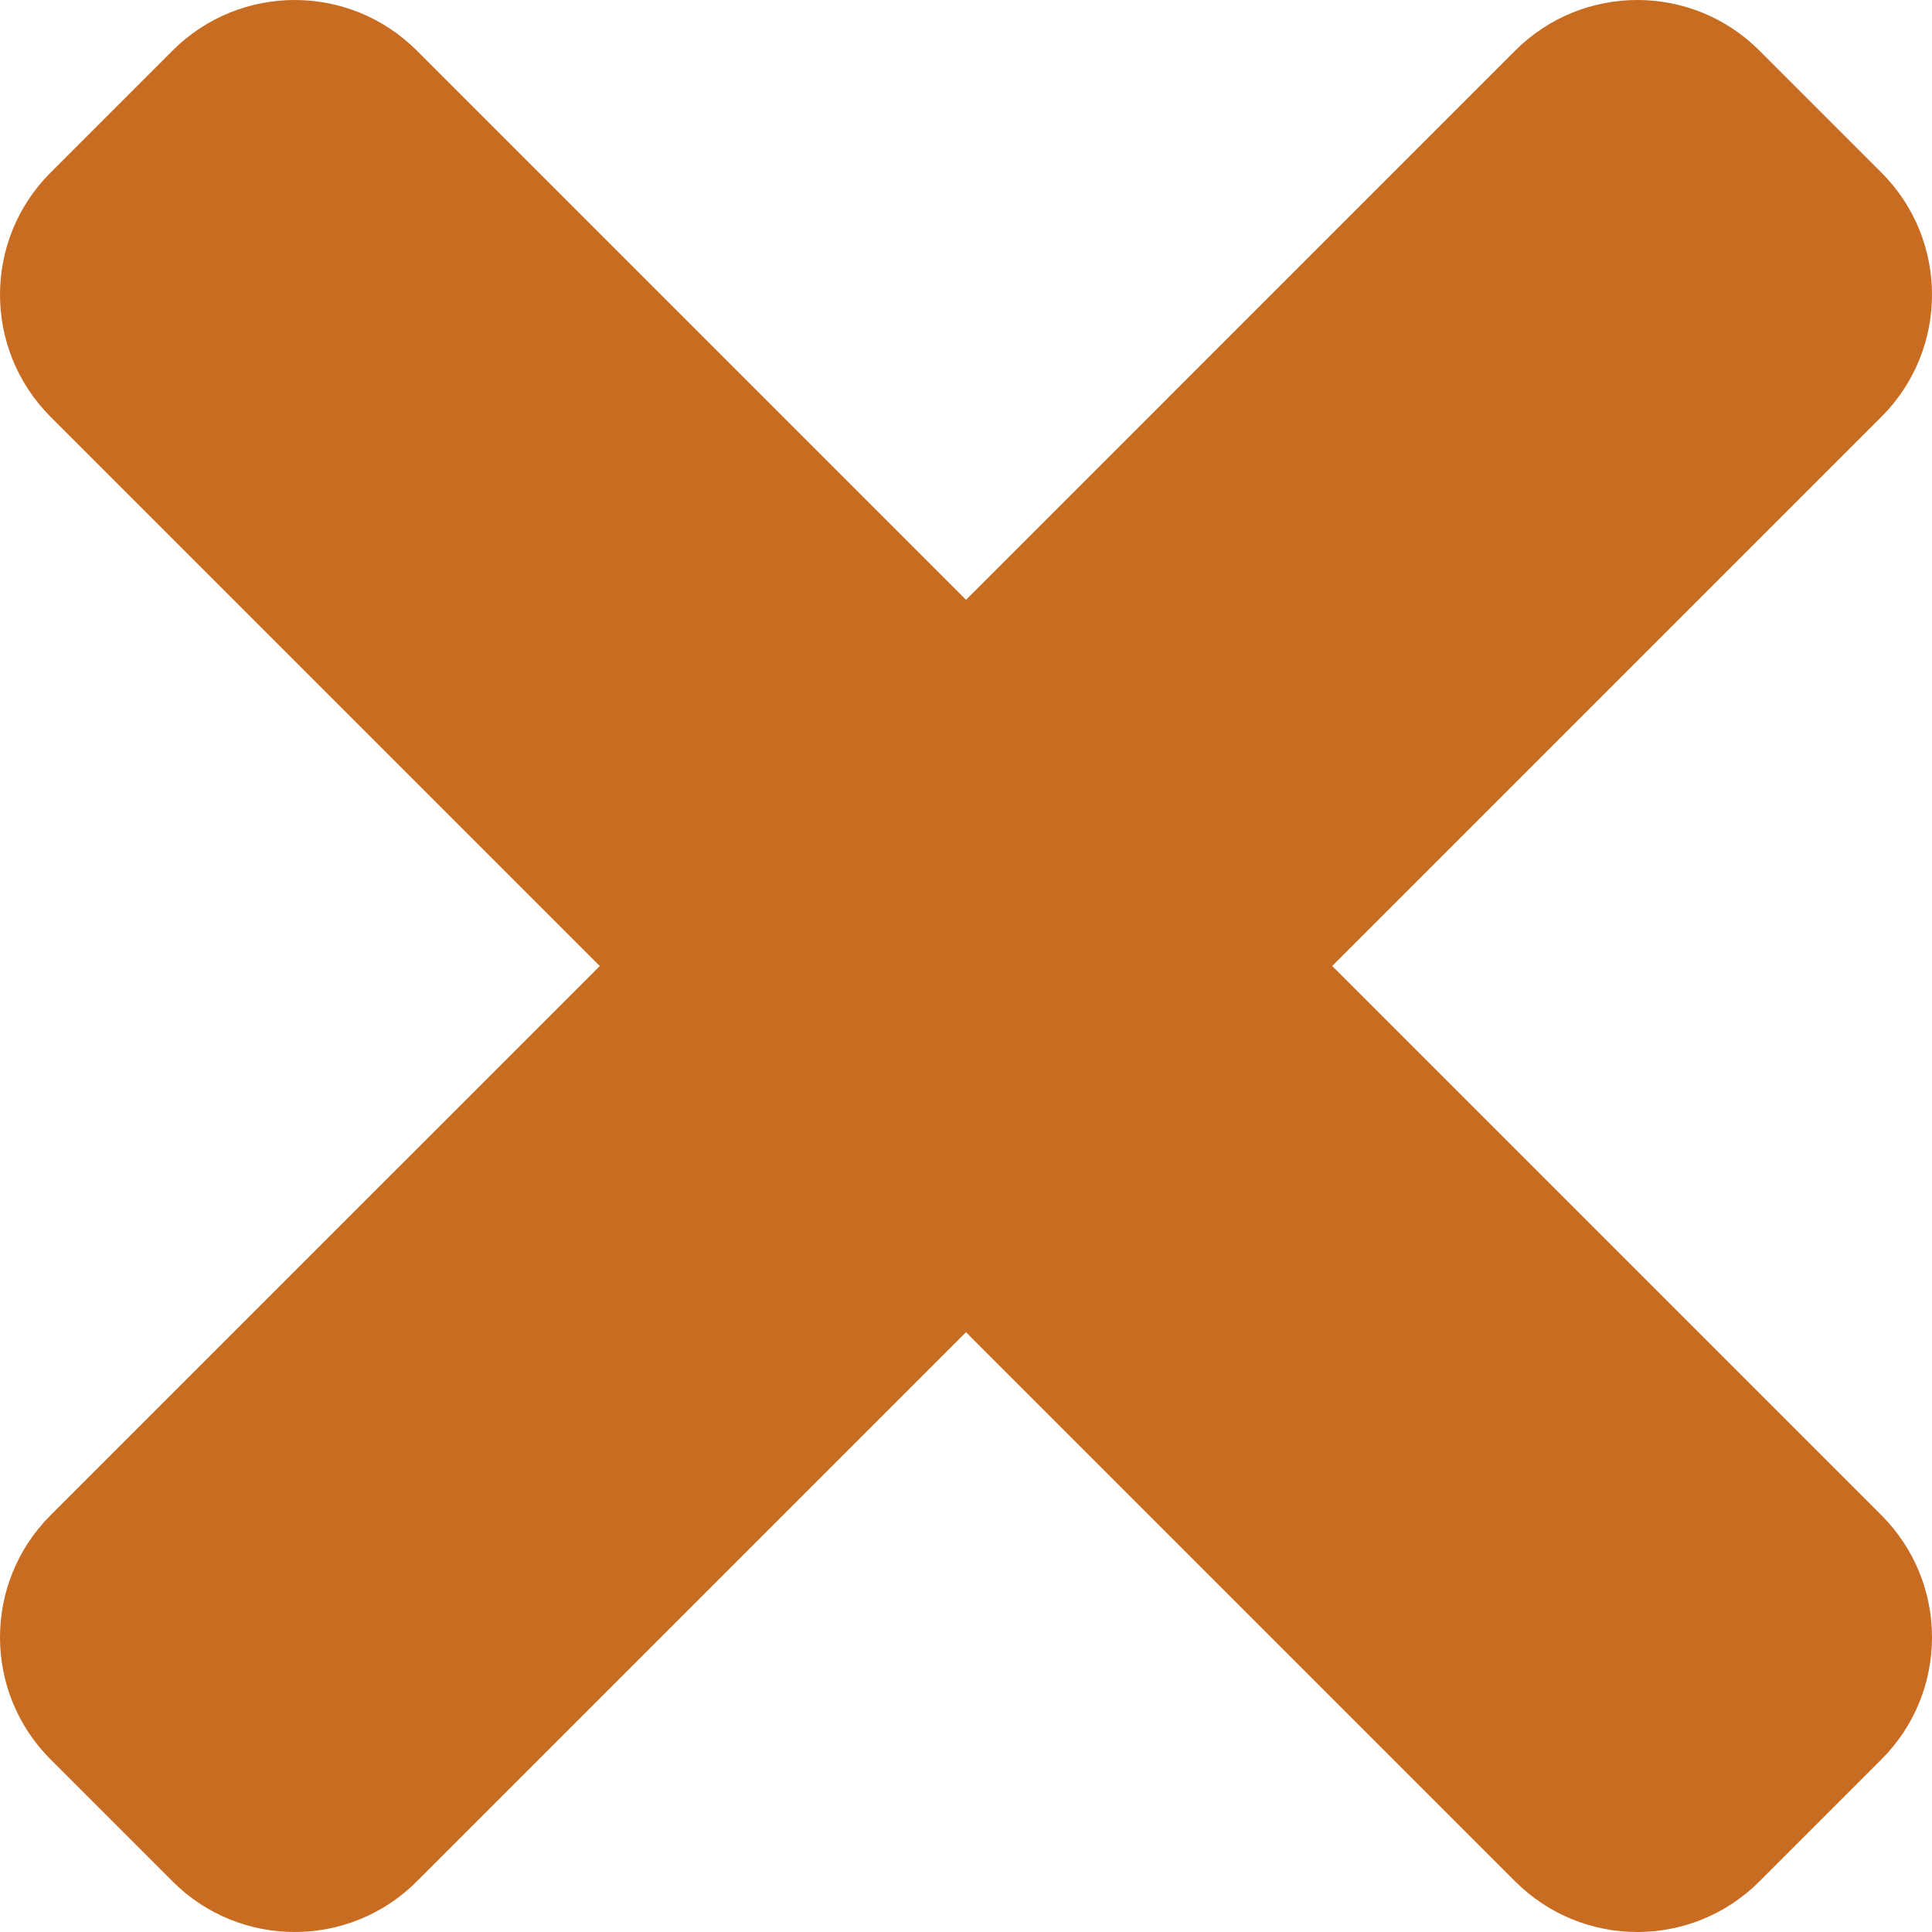
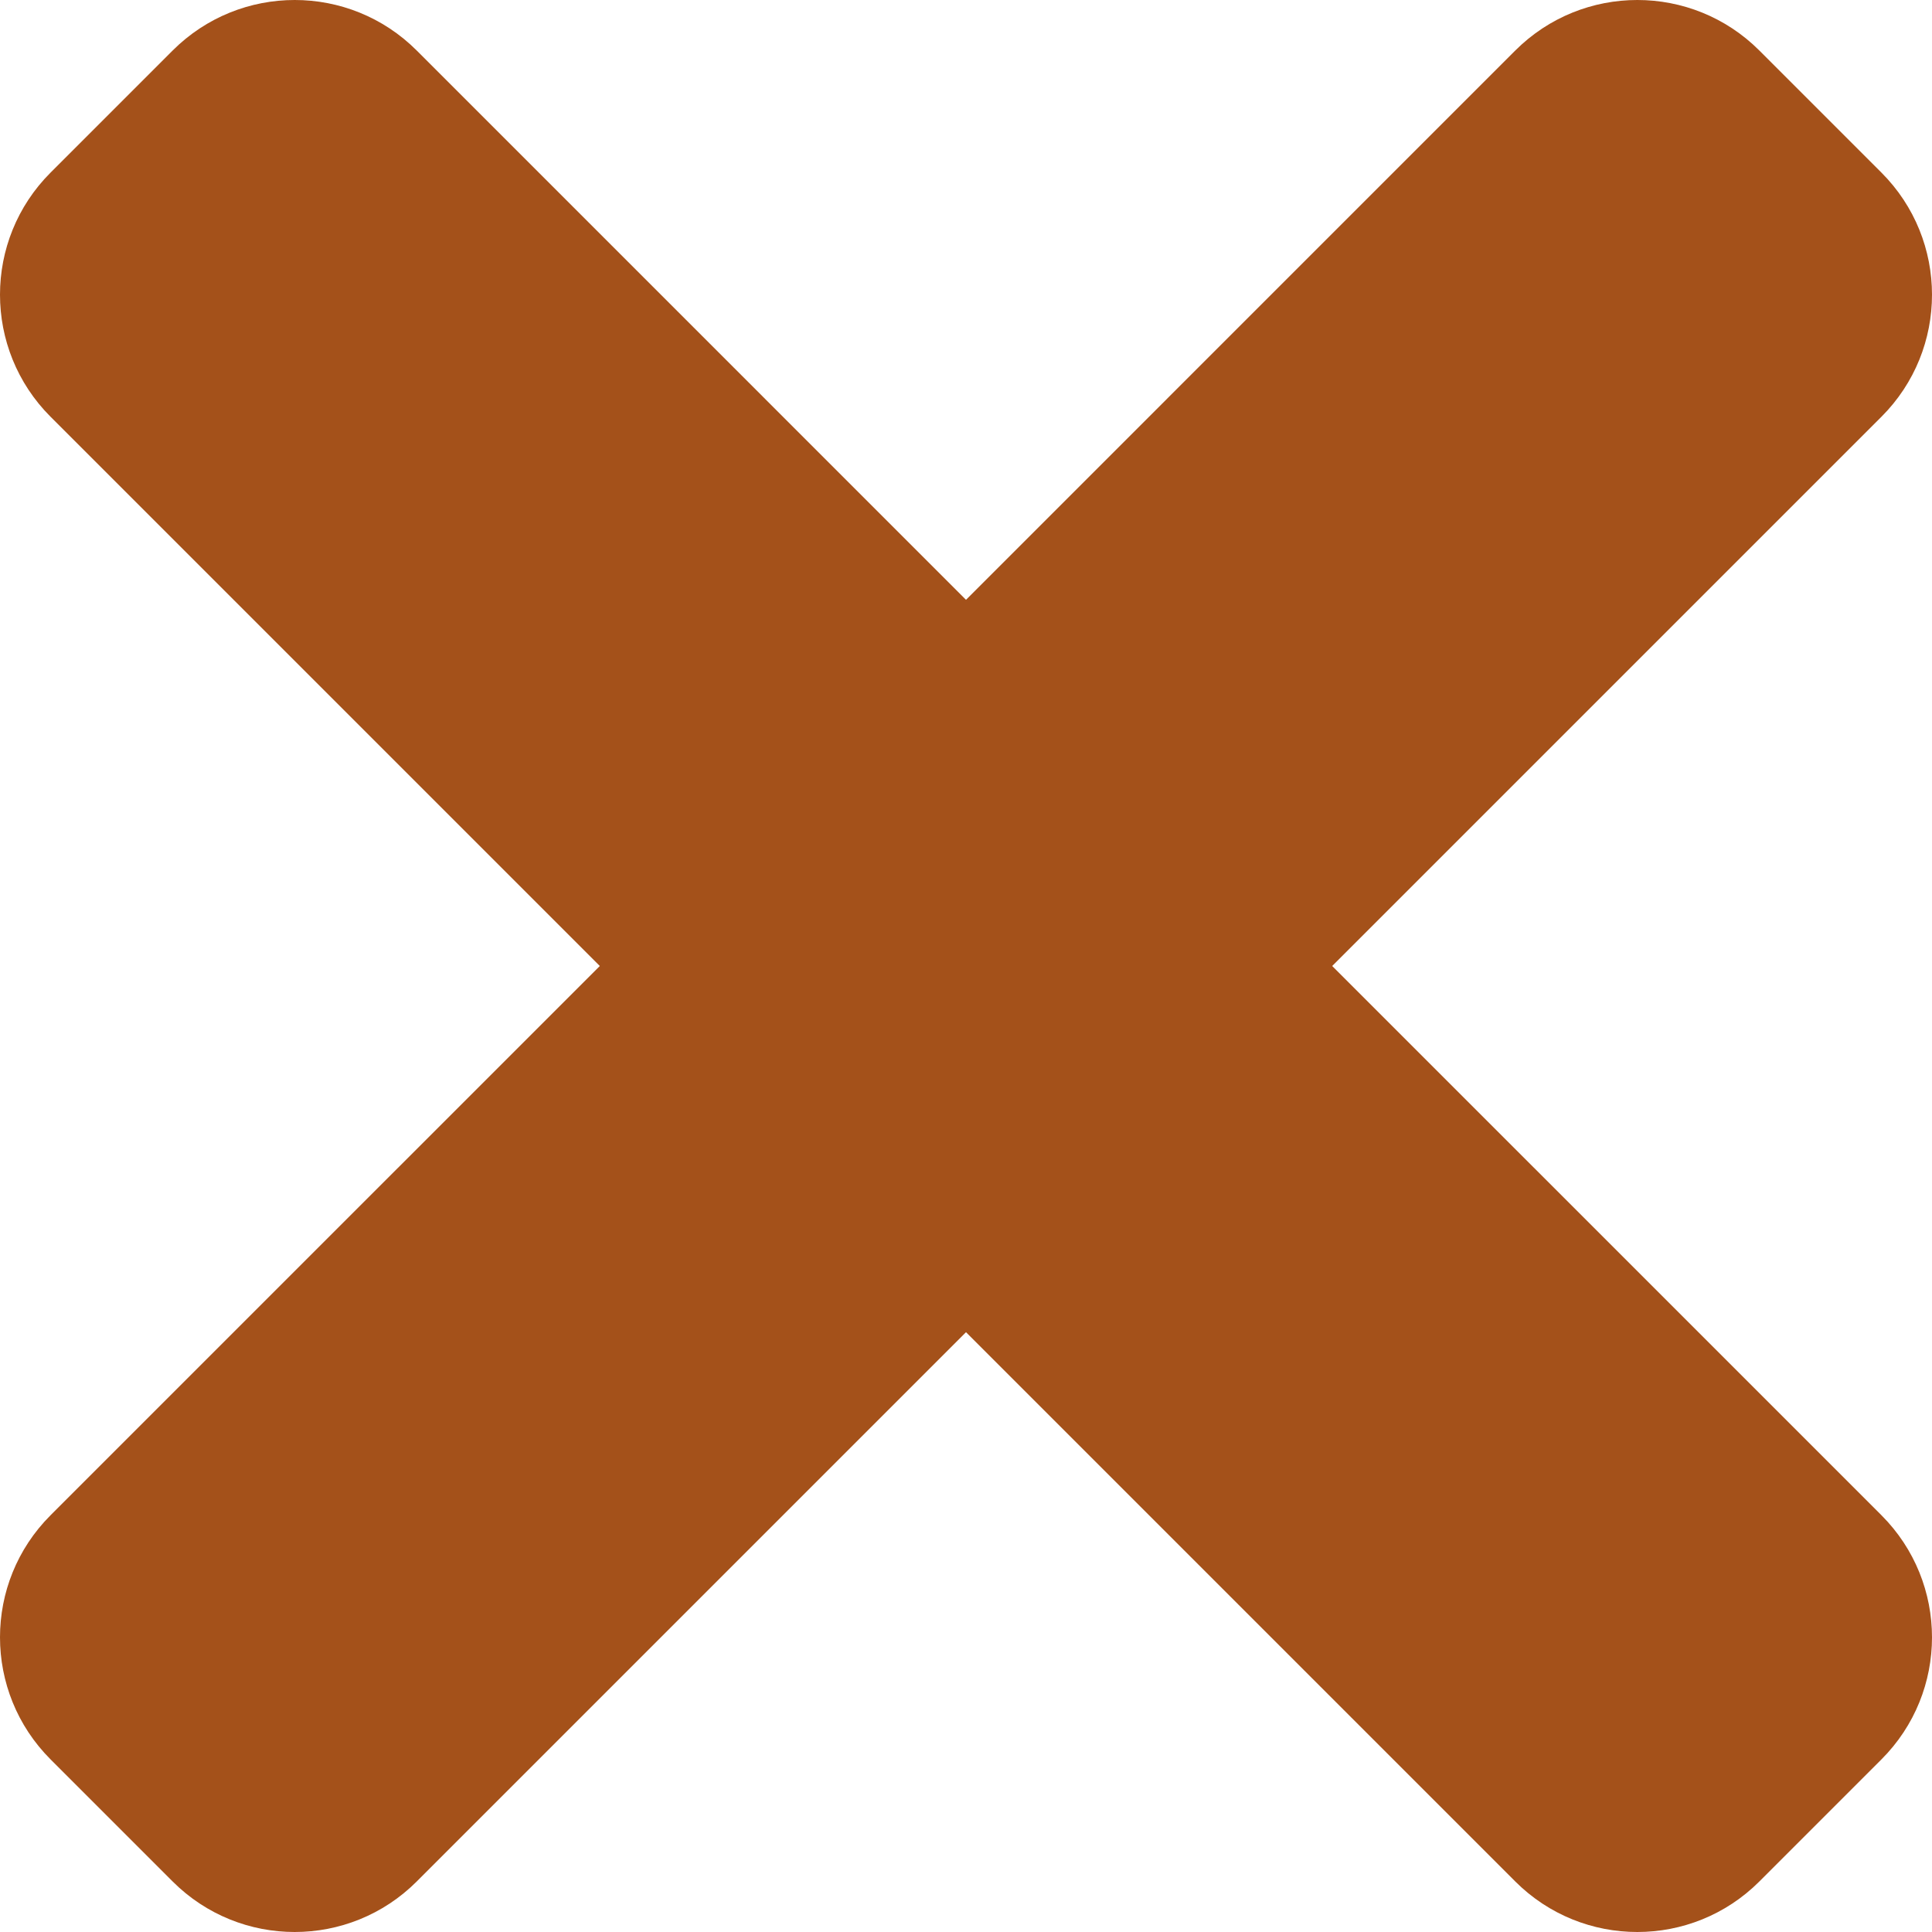
<svg xmlns="http://www.w3.org/2000/svg" height="352" width="352" id="svg4" version="1.1" viewBox="0 0 352 352" role="img" class="svg-inline--fa fa-times fa-w-11" data-icon="times" data-prefix="fas" focusable="false" aria-hidden="true">
  <defs id="defs8" />
-   <path fill="#c86c21" id="path2" d="M 242.72,176 342.79,75.93 c 12.28,-12.28 12.28,-32.19 0,-44.48 L 320.55,9.21 c -12.28,-12.28 -32.19,-12.28 -44.48,0 L 176,109.28 75.93,9.21 C 63.65,-3.07 43.74,-3.07 31.45,9.21 L 9.21,31.45 c -12.28,12.28 -12.28,32.19 0,44.48 L 109.28,176 9.21,276.07 c -12.28,12.28 -12.28,32.19 0,44.48 l 22.24,22.24 c 12.28,12.28 32.2,12.28 44.48,0 L 176,242.72 276.07,342.79 c 12.28,12.28 32.2,12.28 44.48,0 l 22.24,-22.24 c 12.28,-12.28 12.28,-32.19 0,-44.48 z" />
+   <path fill="#a4511a" id="path2" d="M 242.72,176 342.79,75.93 c 12.28,-12.28 12.28,-32.19 0,-44.48 L 320.55,9.21 c -12.28,-12.28 -32.19,-12.28 -44.48,0 L 176,109.28 75.93,9.21 C 63.65,-3.07 43.74,-3.07 31.45,9.21 L 9.21,31.45 c -12.28,12.28 -12.28,32.19 0,44.48 L 109.28,176 9.21,276.07 c -12.28,12.28 -12.28,32.19 0,44.48 l 22.24,22.24 c 12.28,12.28 32.2,12.28 44.48,0 L 176,242.72 276.07,342.79 c 12.28,12.28 32.2,12.28 44.48,0 l 22.24,-22.24 c 12.28,-12.28 12.28,-32.19 0,-44.48 z" />
</svg>
